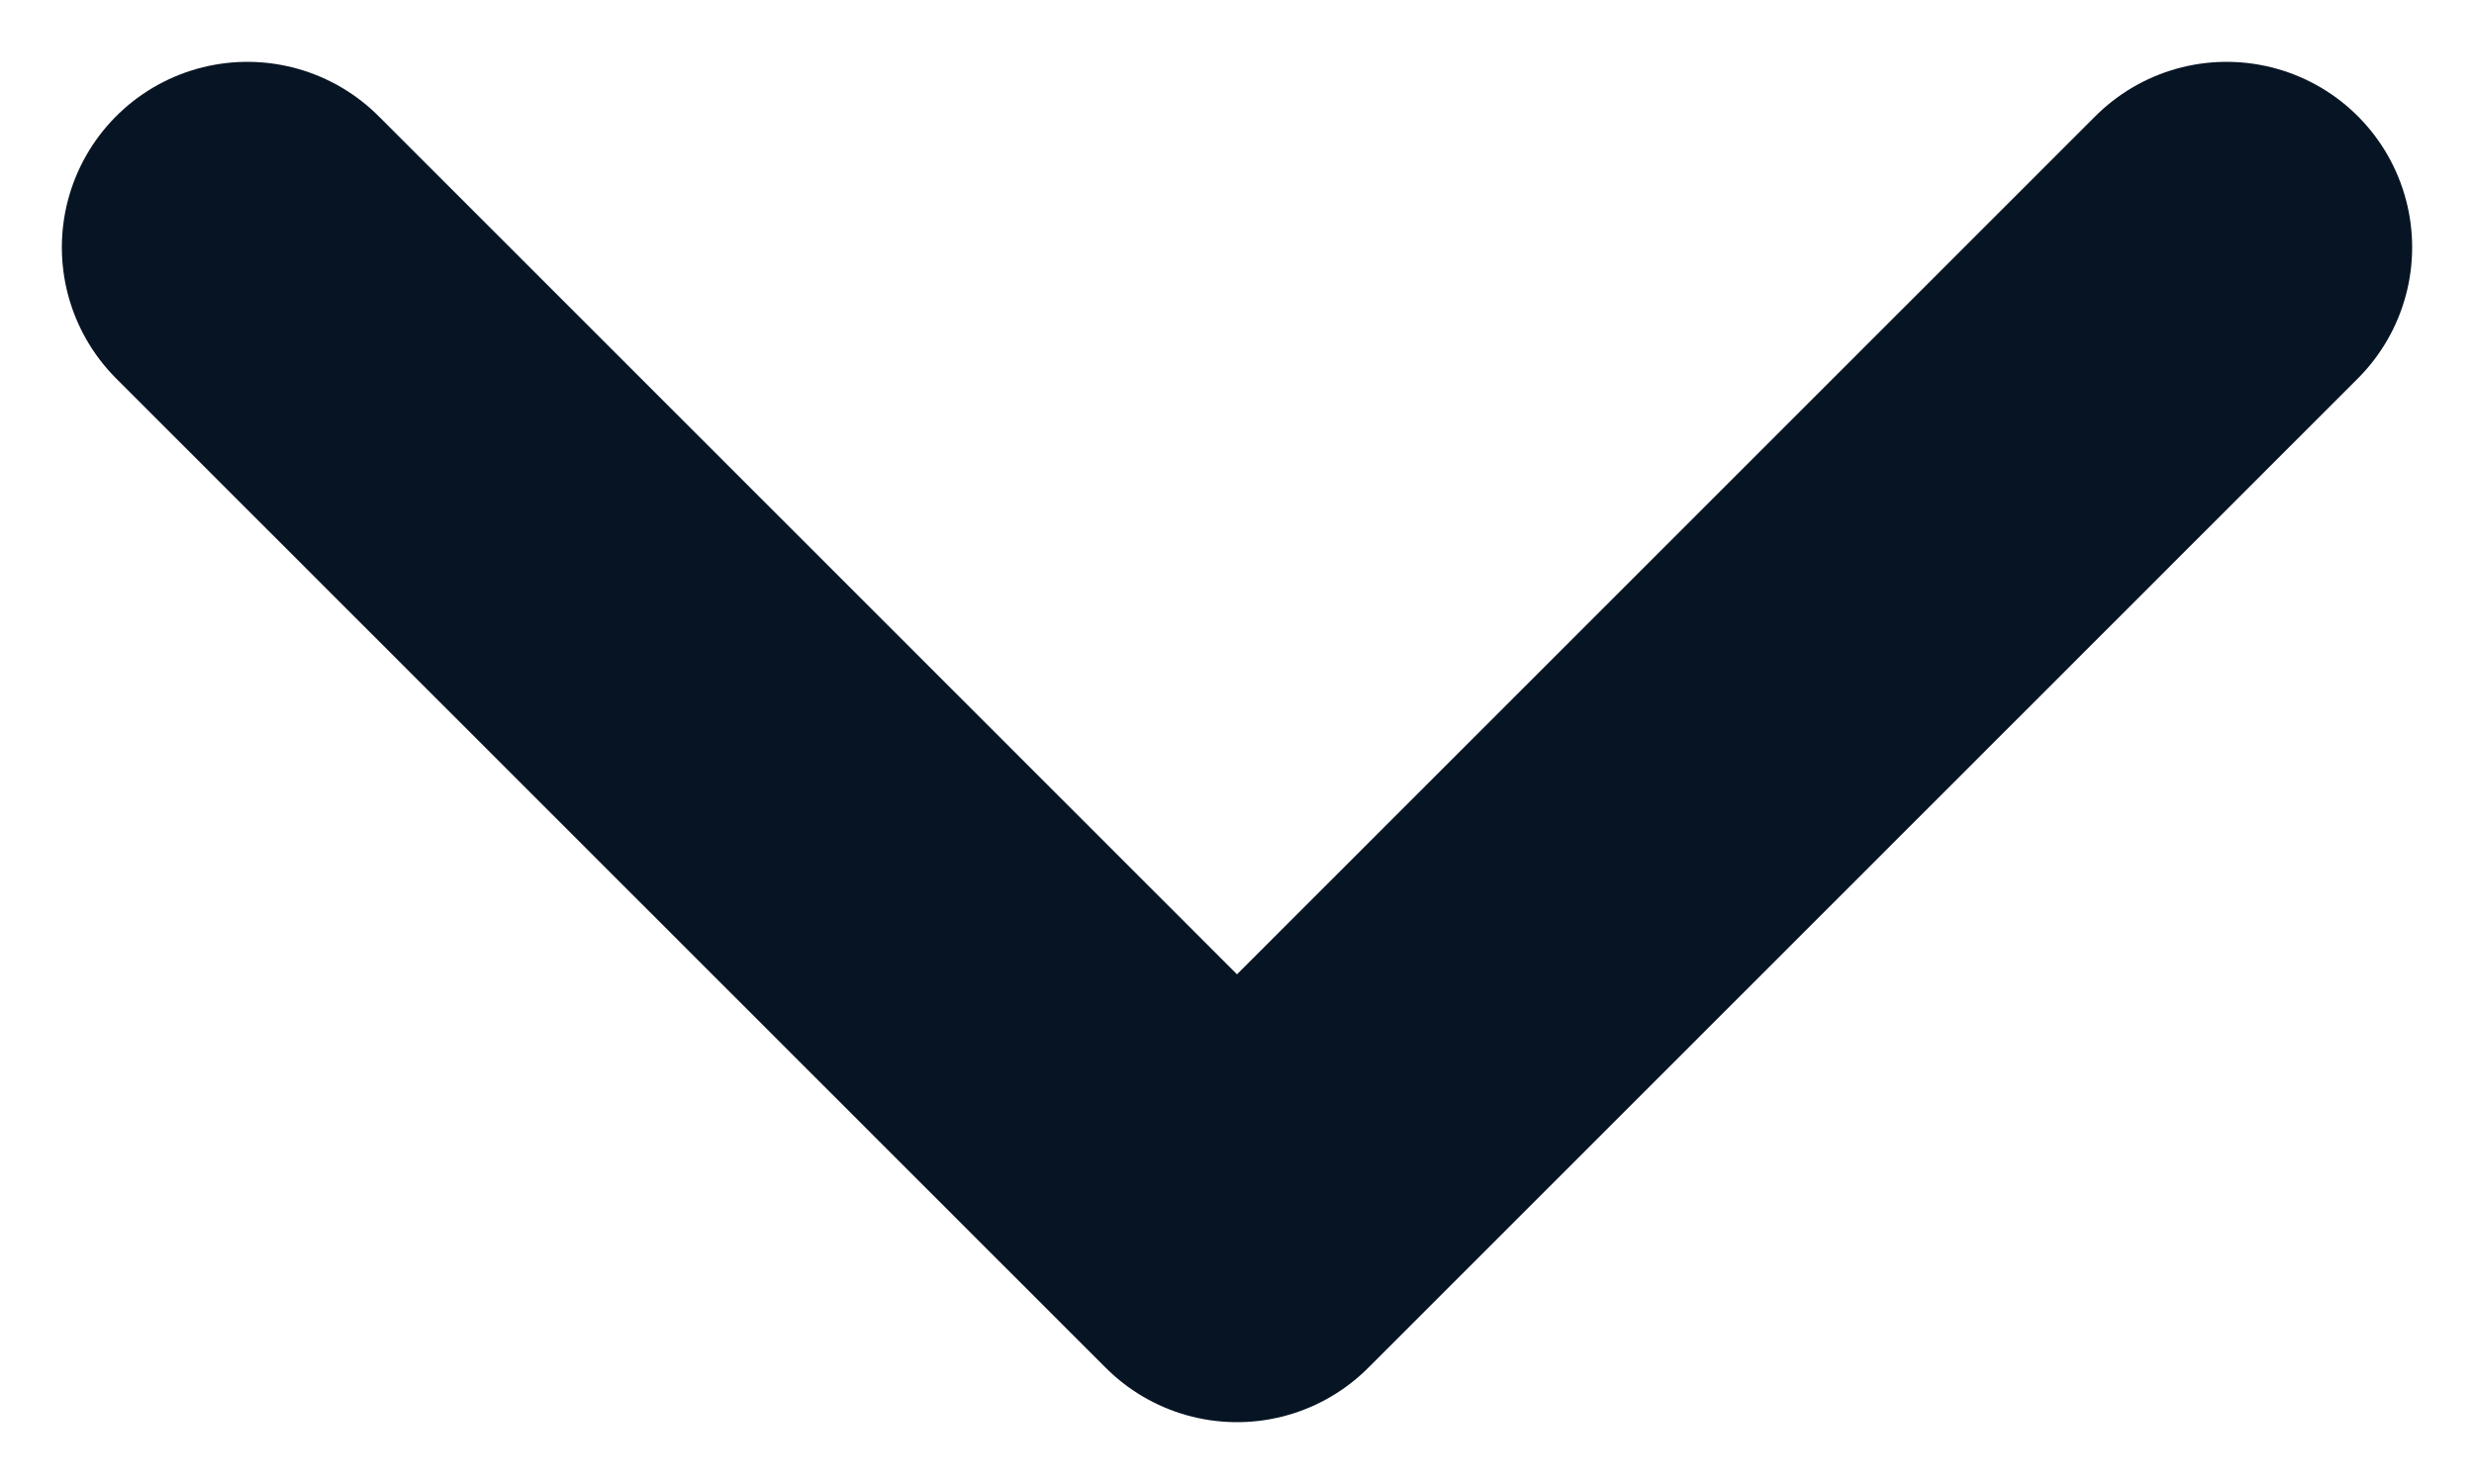
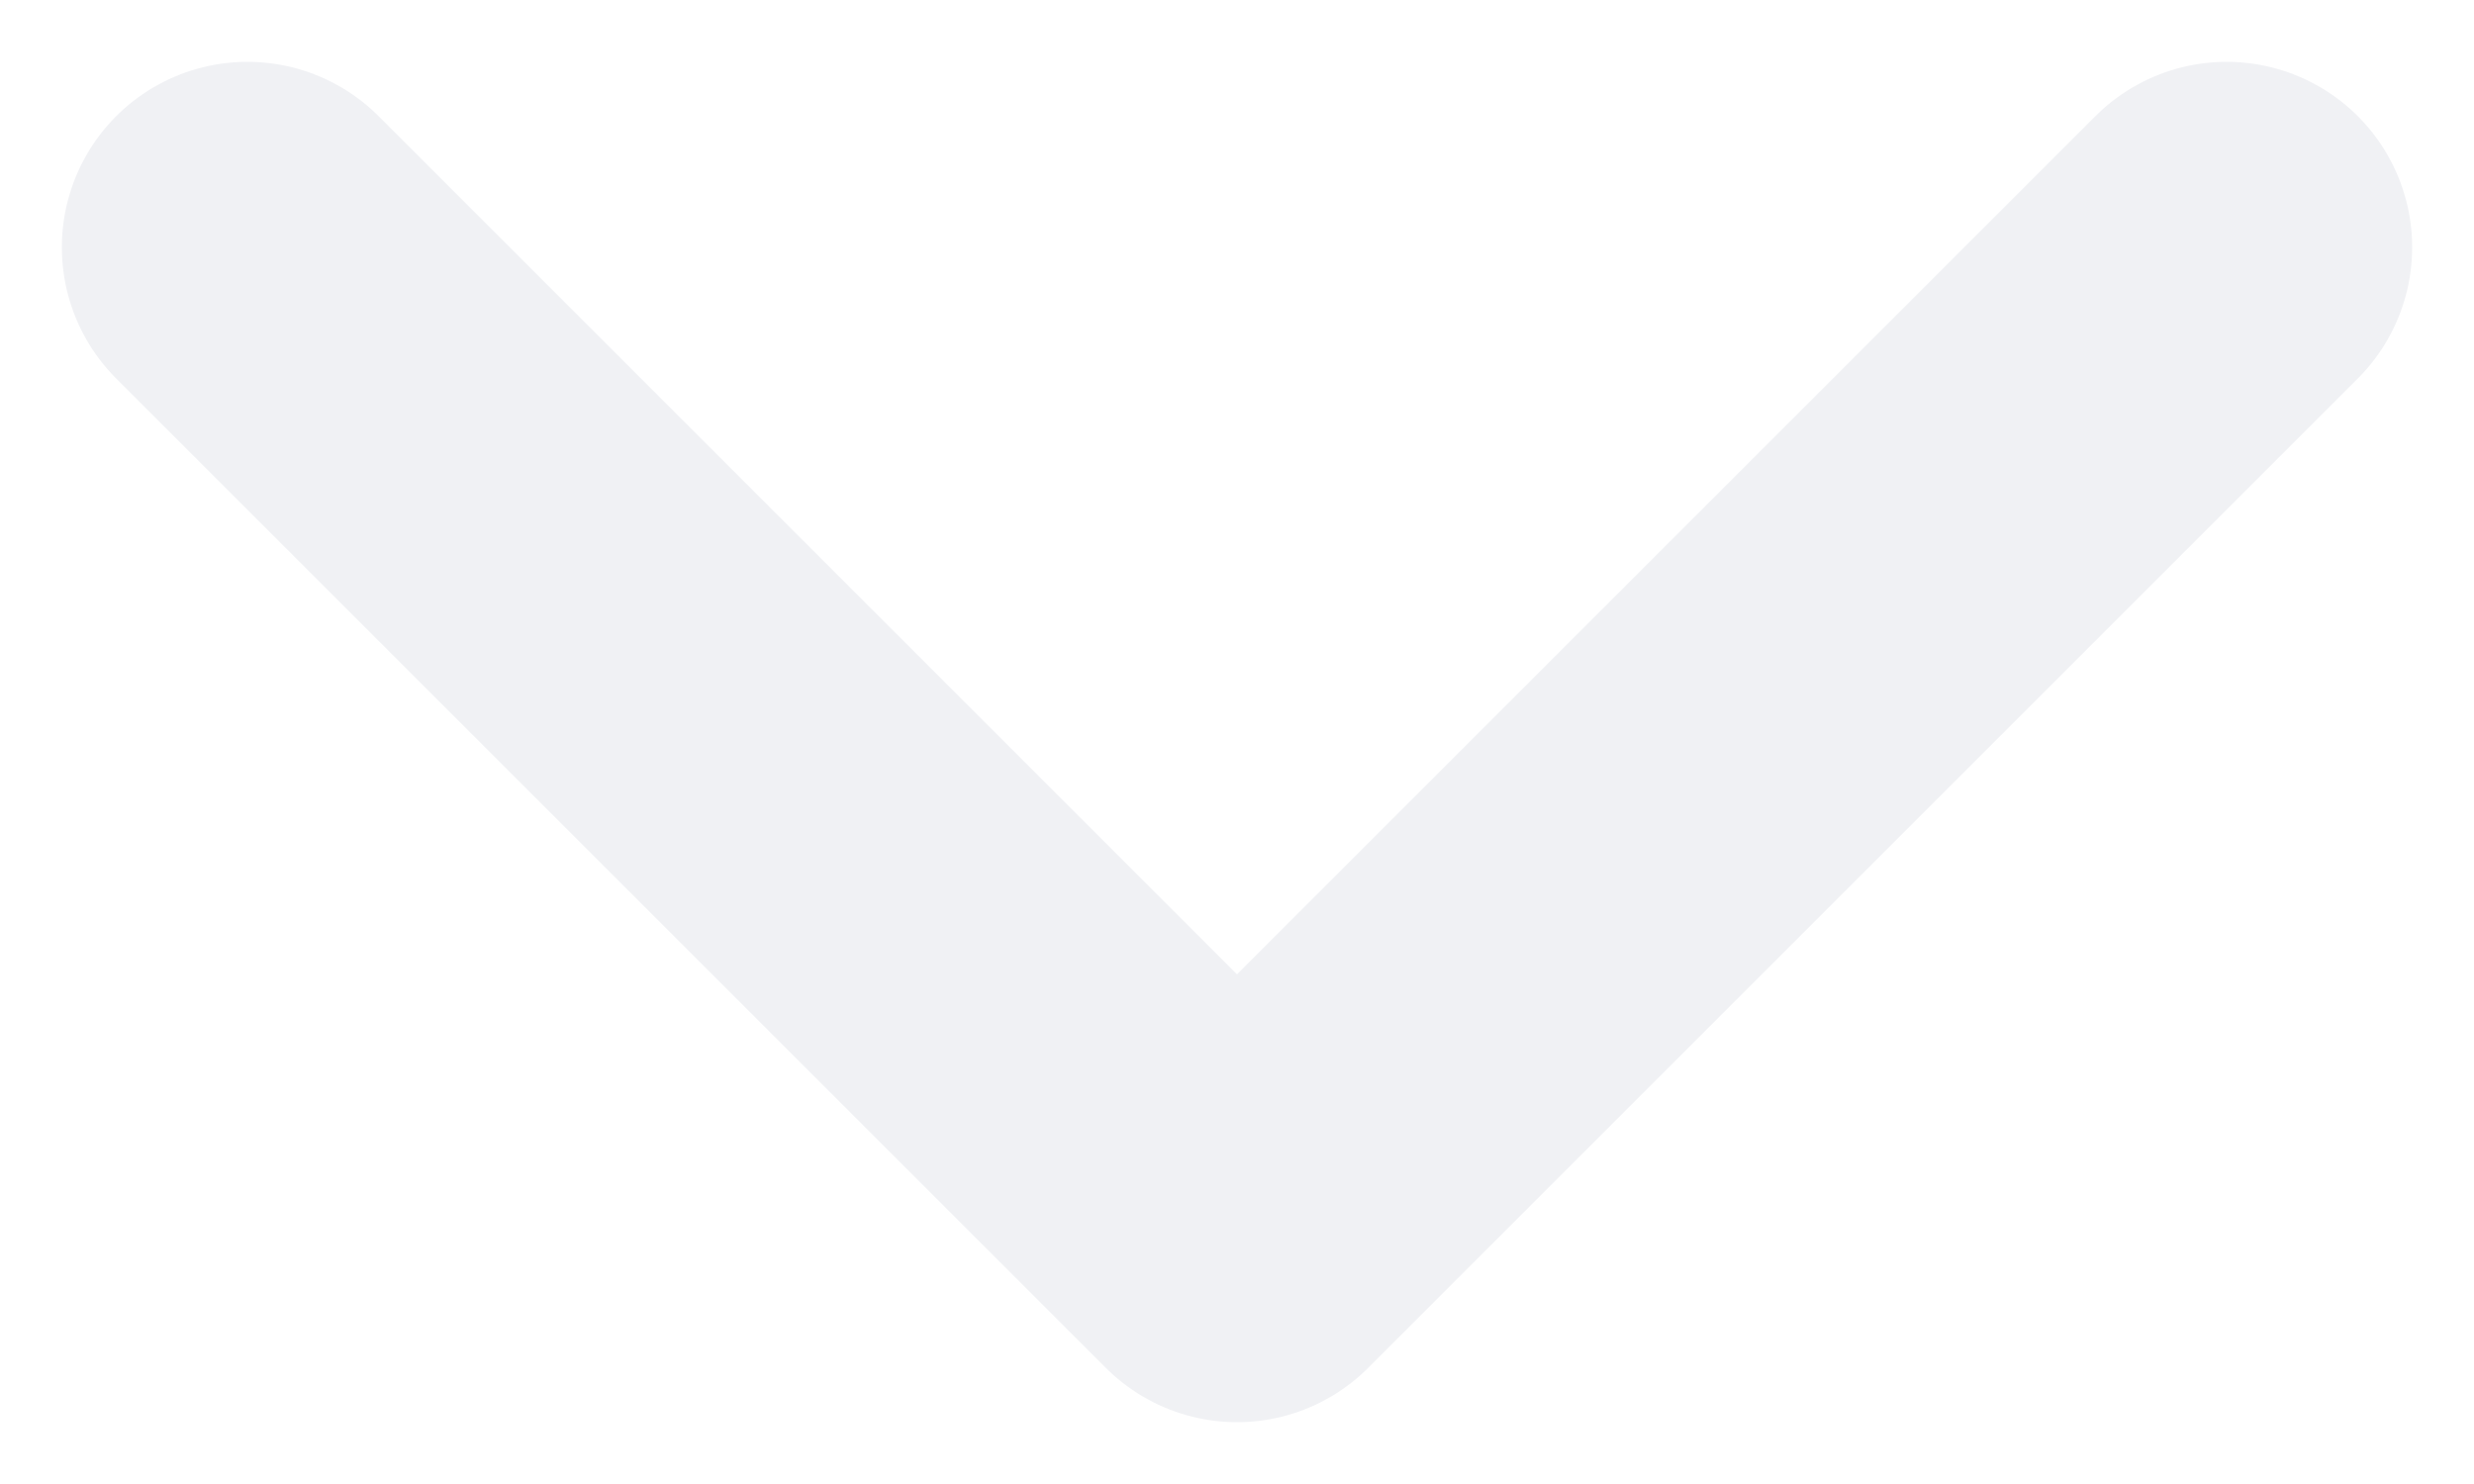
<svg xmlns="http://www.w3.org/2000/svg" width="10" height="6" viewBox="0 0 10 6" fill="none">
-   <path d="M1 1L5 5L9 1" stroke="#071424" stroke-width="1.5" stroke-linecap="round" stroke-linejoin="round" />
+   <path d="M1 1L5 5L9 1" stroke="#F0F1F4" stroke-width="1.5" stroke-linecap="round" stroke-linejoin="round" />
</svg>
